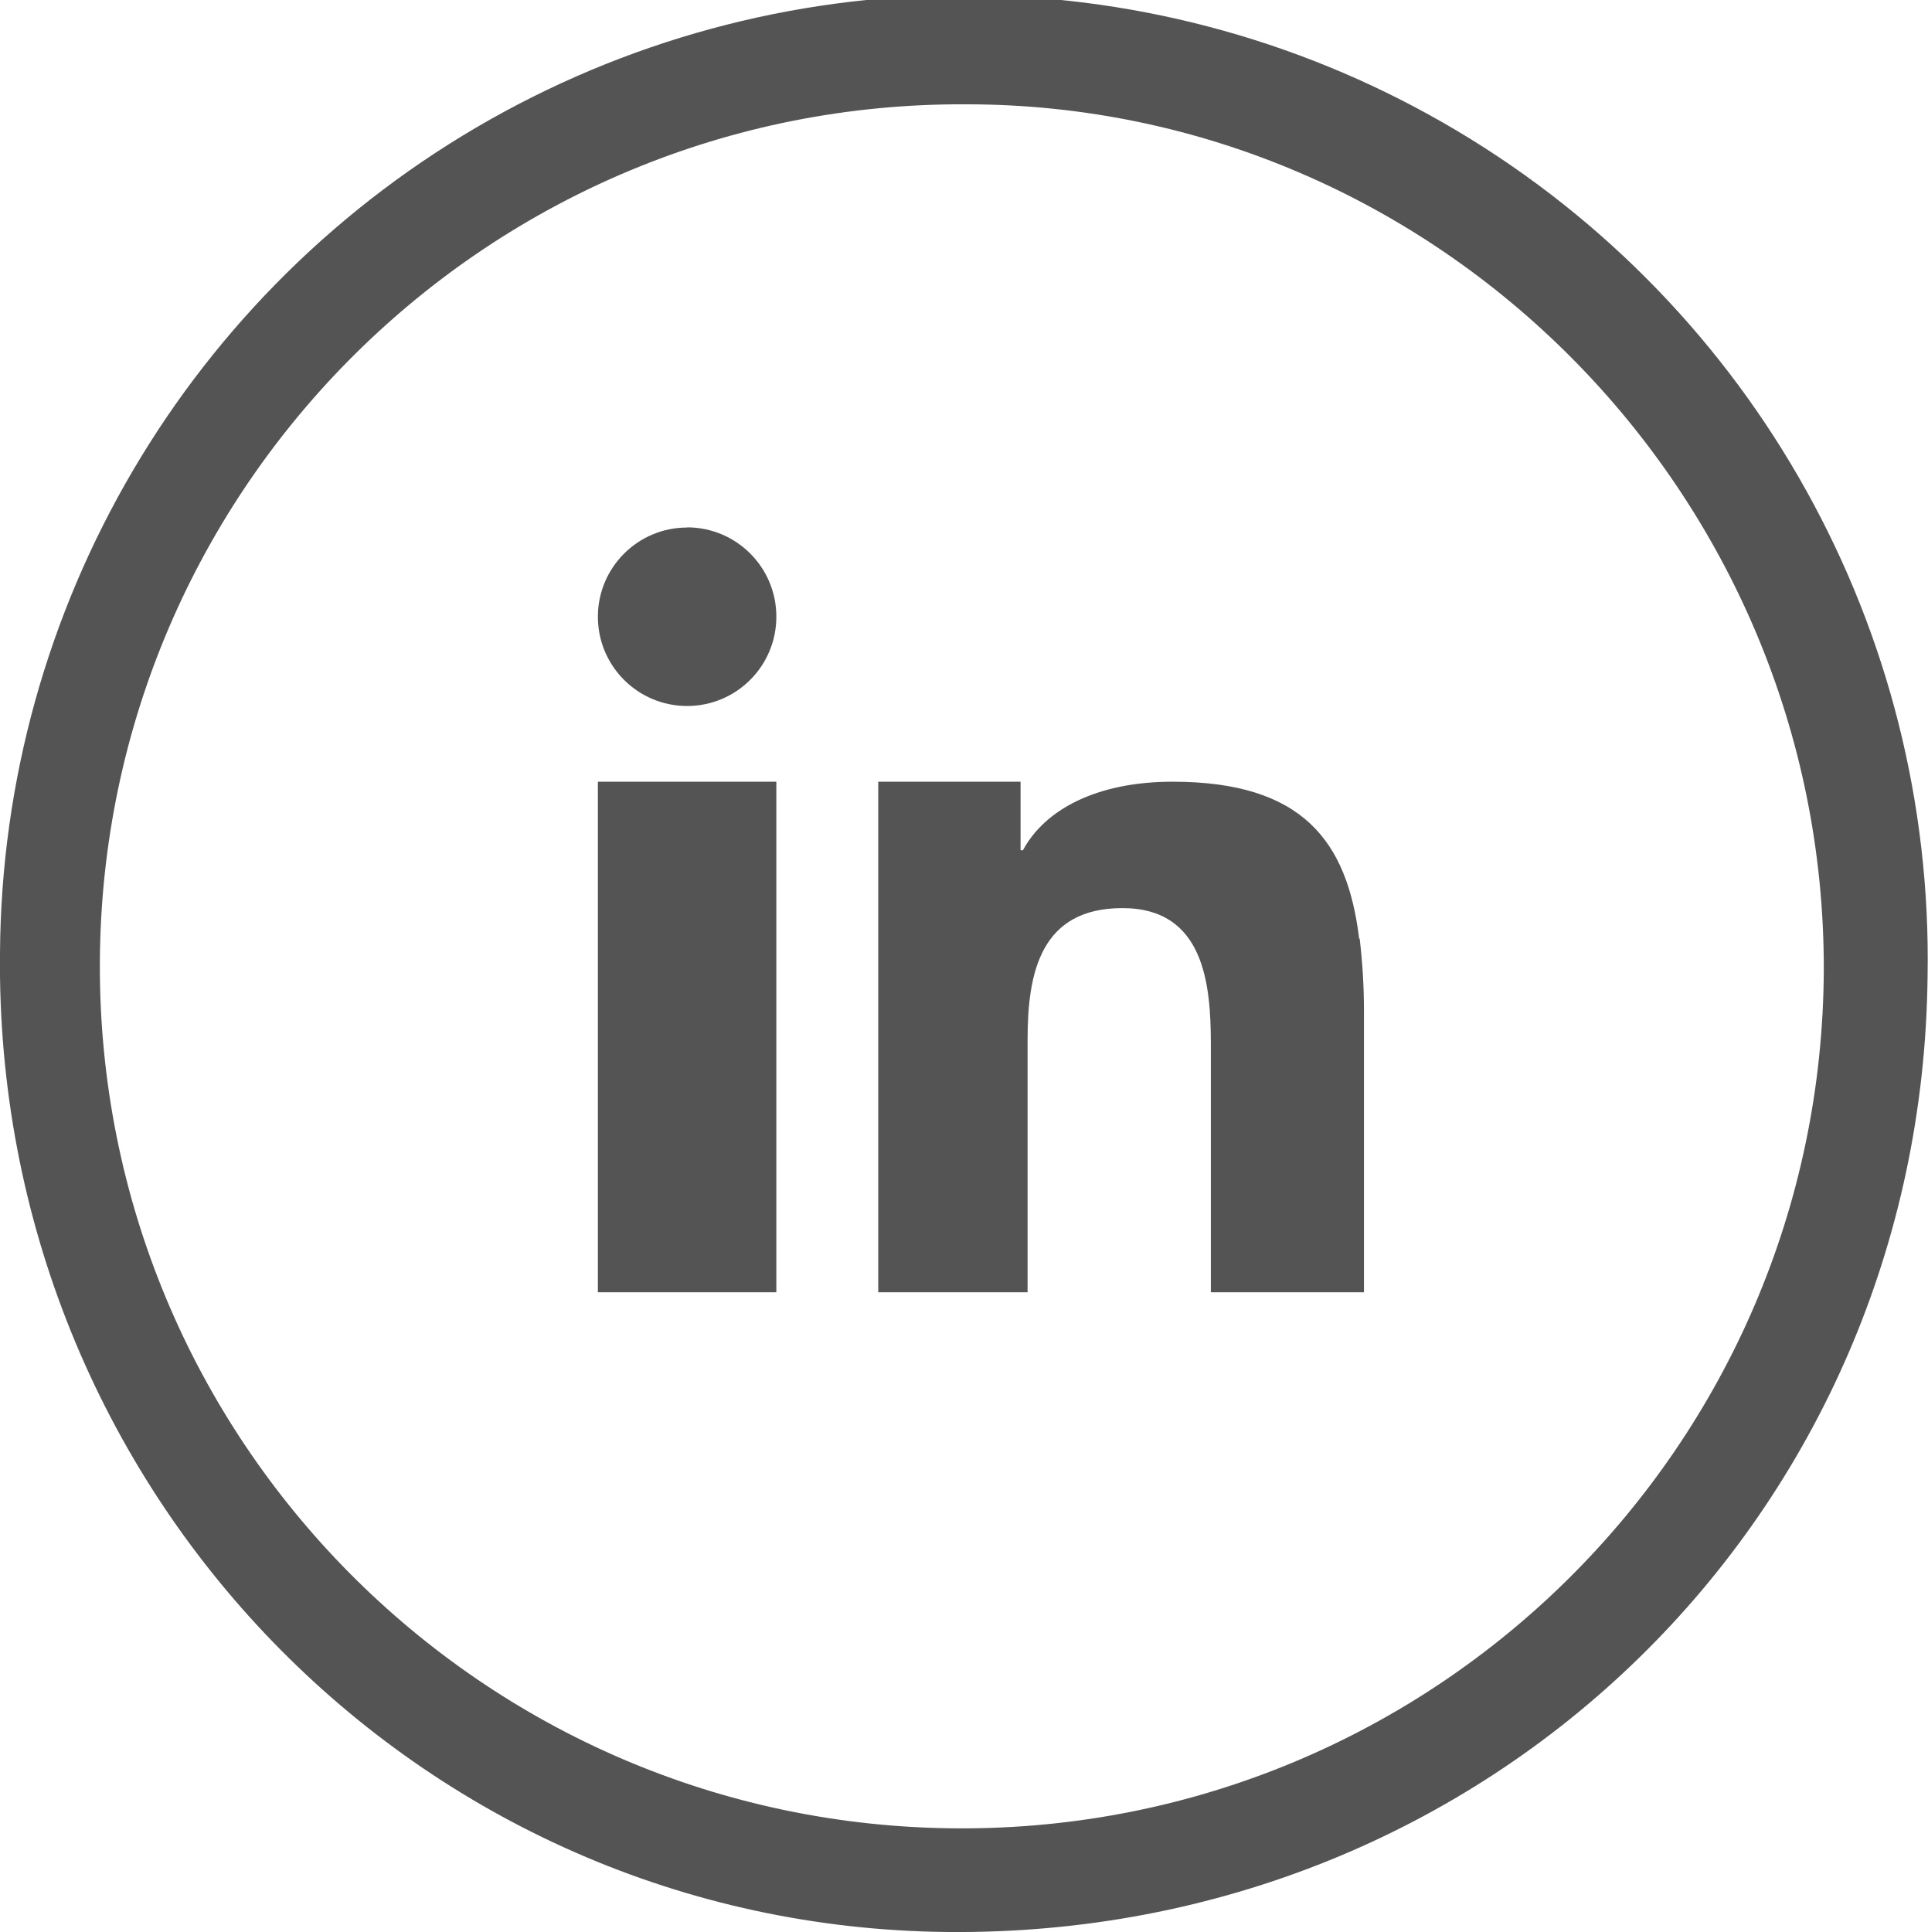
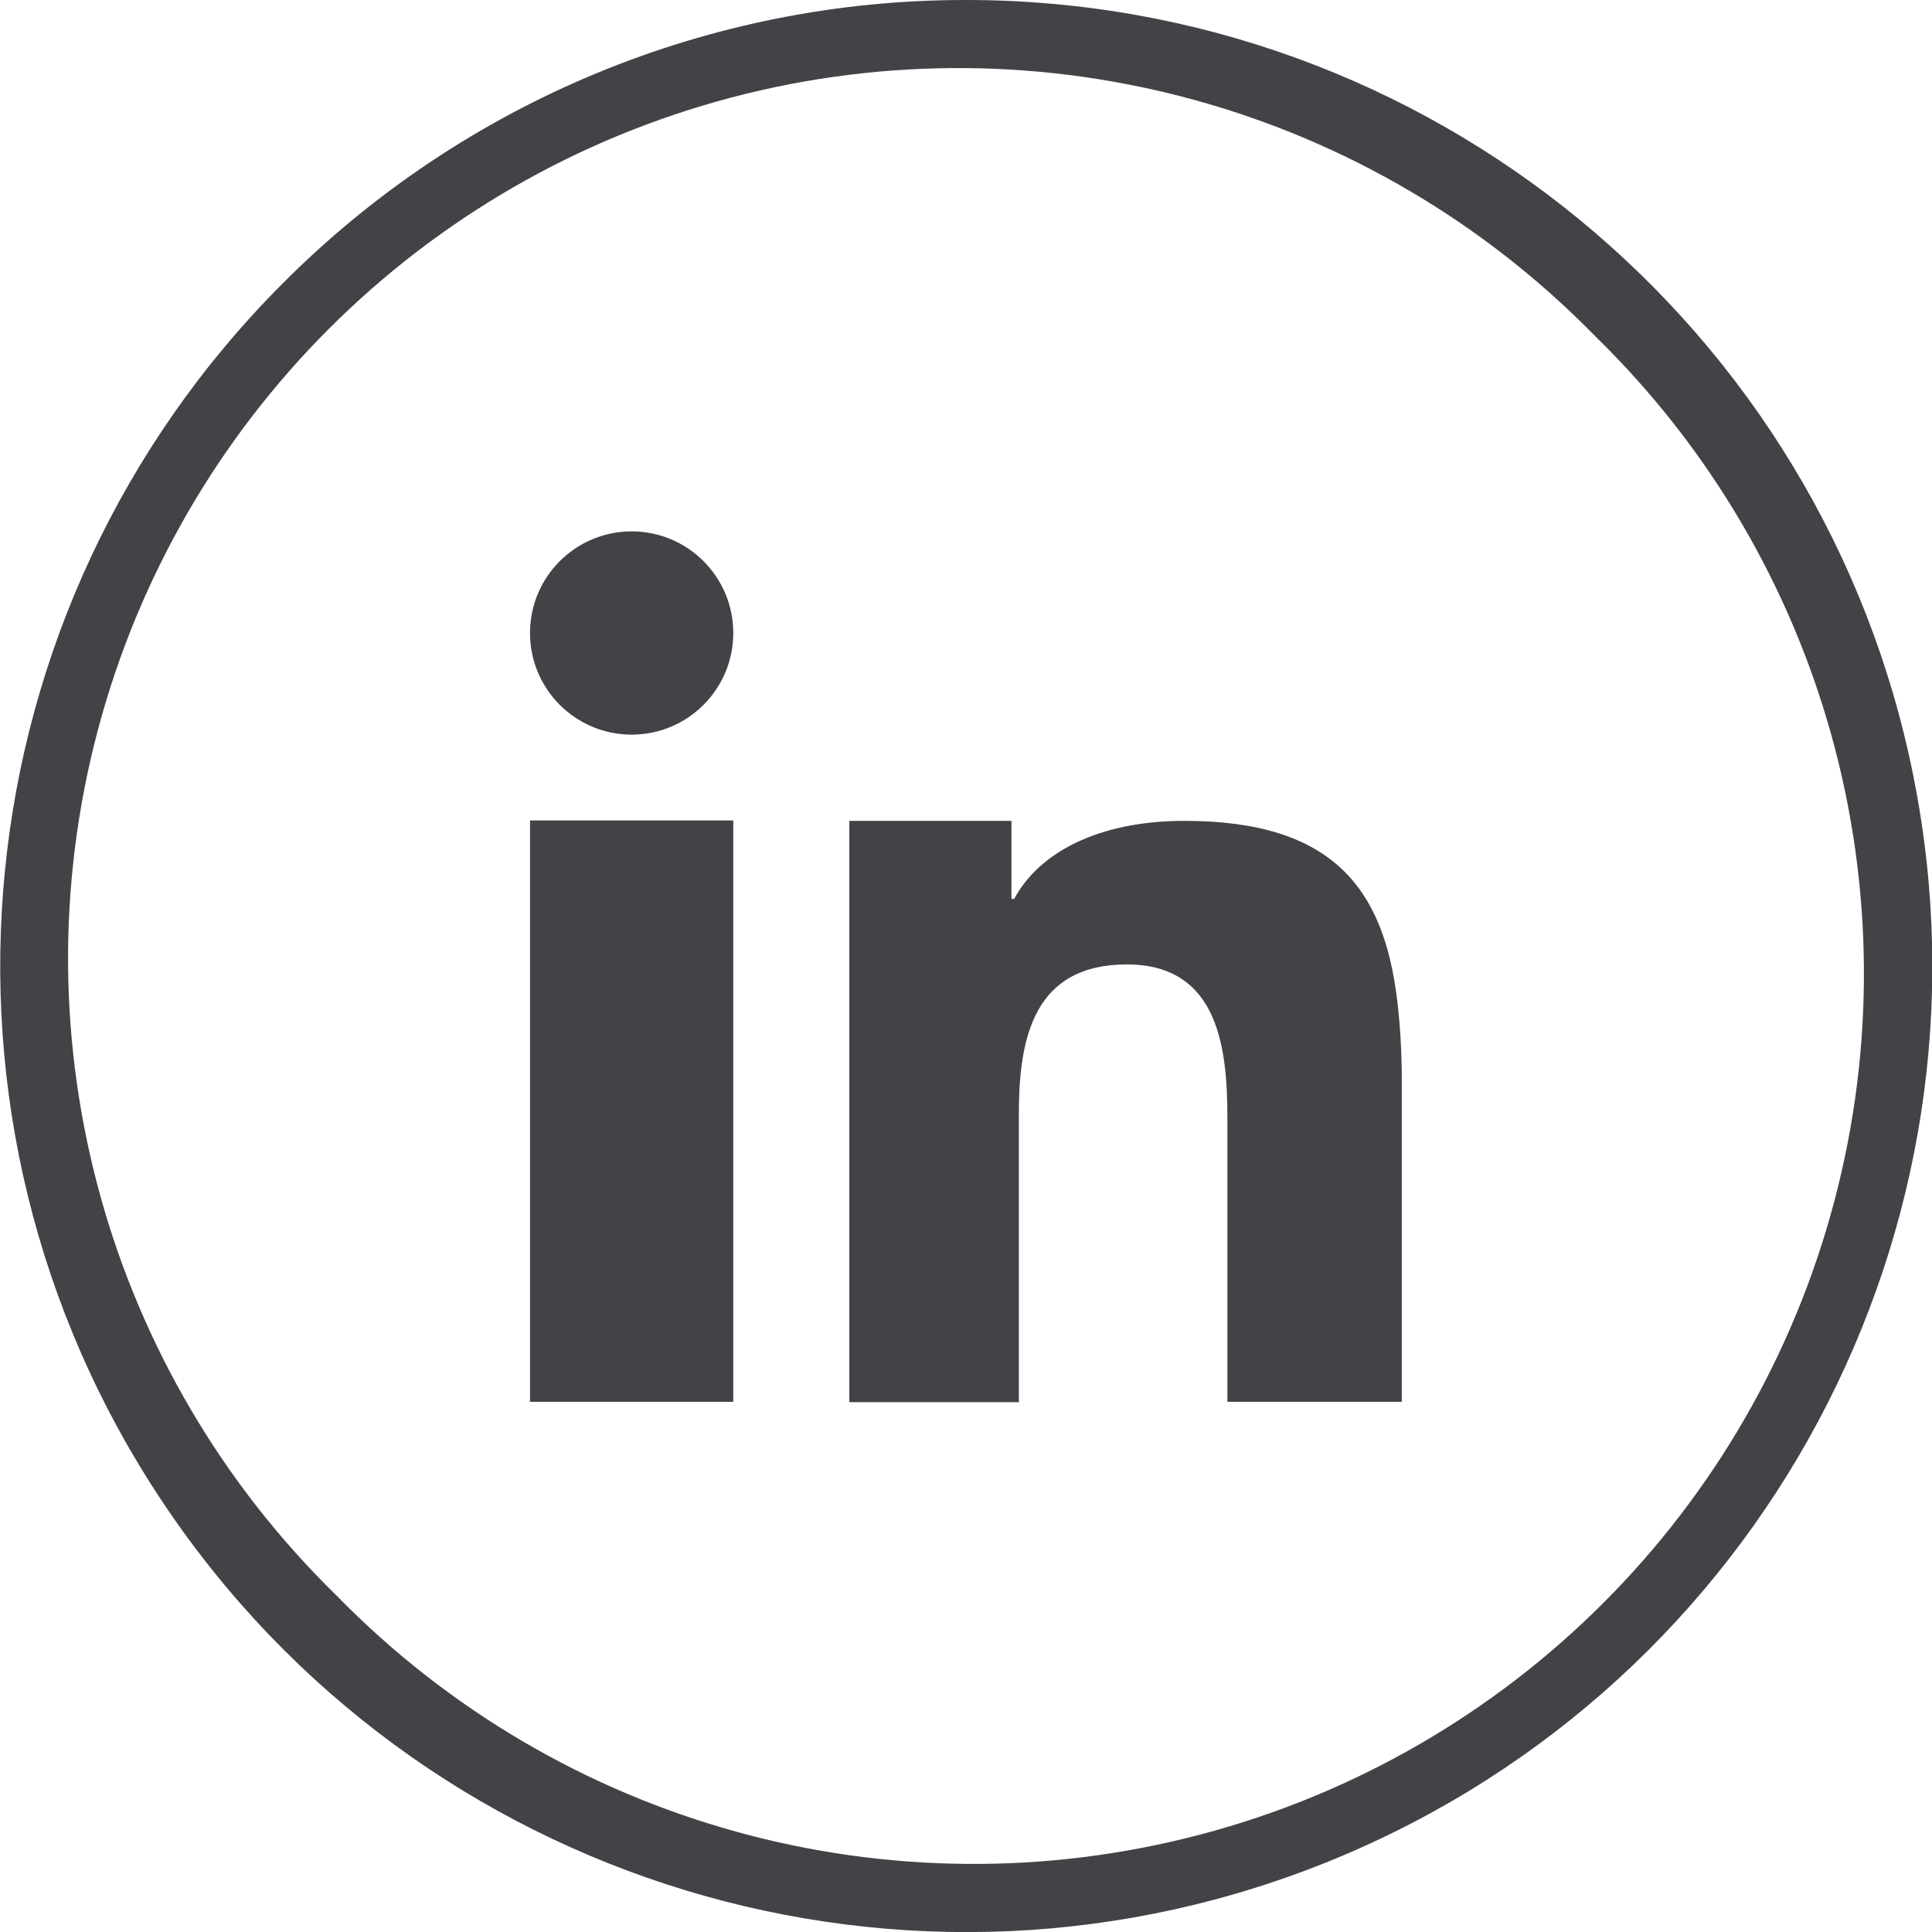
- <svg xmlns="http://www.w3.org/2000/svg" viewBox="0 0 112.56 112.8">
+ <svg xmlns="http://www.w3.org/2000/svg" viewBox="0 0 99.04 99.04">
  <defs>
-     <style>.cls-1,.cls-2{fill:#545454;}.cls-2{fill-rule:evenodd;}</style>
+     <style>.cls-1,.cls-2{fill:#414346;}.cls-2{fill-rule:evenodd;}</style>
  </defs>
  <g id="Ebene_2" data-name="Ebene 2">
-     <g id="Ebene_1-2" data-name="Ebene 1">
-       <path class="cls-1" d="M112.55,57C112.21,88.46,87,113.08,55.37,112.8,24.42,112.53-.34,87,0,55.66A56.28,56.28,0,1,1,112.55,57Zm-6.06-.39C106.54,28.86,84,6.1,56.43,6.09A50.33,50.33,0,1,0,106.49,56.6Z" />
-       <path class="cls-2" d="M34.91,53.57V75.45H45.33V45.64H34.91ZM79.36,54.8c-.69-5.65-3.26-9.16-10.89-9.16-4.47,0-7.48,1.65-8.74,4h-.14v-4H51.28V75.45H60V60.67c0-3.9.77-7.65,5.54-7.65s5.16,4.44,5.16,7.92V75.45h8.94V59.08a35.49,35.49,0,0,0-.25-4.28Zm-39.24-24A5.21,5.21,0,1,0,45.33,36a5.21,5.21,0,0,0-5.21-5.21Z" />
+     <g id="_16" data-name="16">
+       <path class="cls-1" d="M49.52,0a49.52,49.52,0,1,1-35,14.5A49.34,49.34,0,0,1,49.52,0ZM81.79,17.25A45.64,45.64,0,1,0,17.25,81.79,45.64,45.64,0,1,0,81.79,17.25Z" />
+       <path class="cls-2" d="M27.17,50V71.86H37.59V42.06H27.17Zm44.45,1.24c-.69-5.65-3.26-9.16-10.89-9.16-4.47,0-7.48,1.65-8.74,4h-.14v-4H43.54v29.8h8.69V57.09c0-3.9.77-7.65,5.54-7.65s5.15,4.44,5.15,7.92v14.5h8.94V55.5a35.46,35.46,0,0,0-.24-4.28Zm-39.24-24a5.21,5.21,0,1,0,5.21,5.21,5.21,5.21,0,0,0-5.21-5.21Z" />
    </g>
  </g>
</svg>
